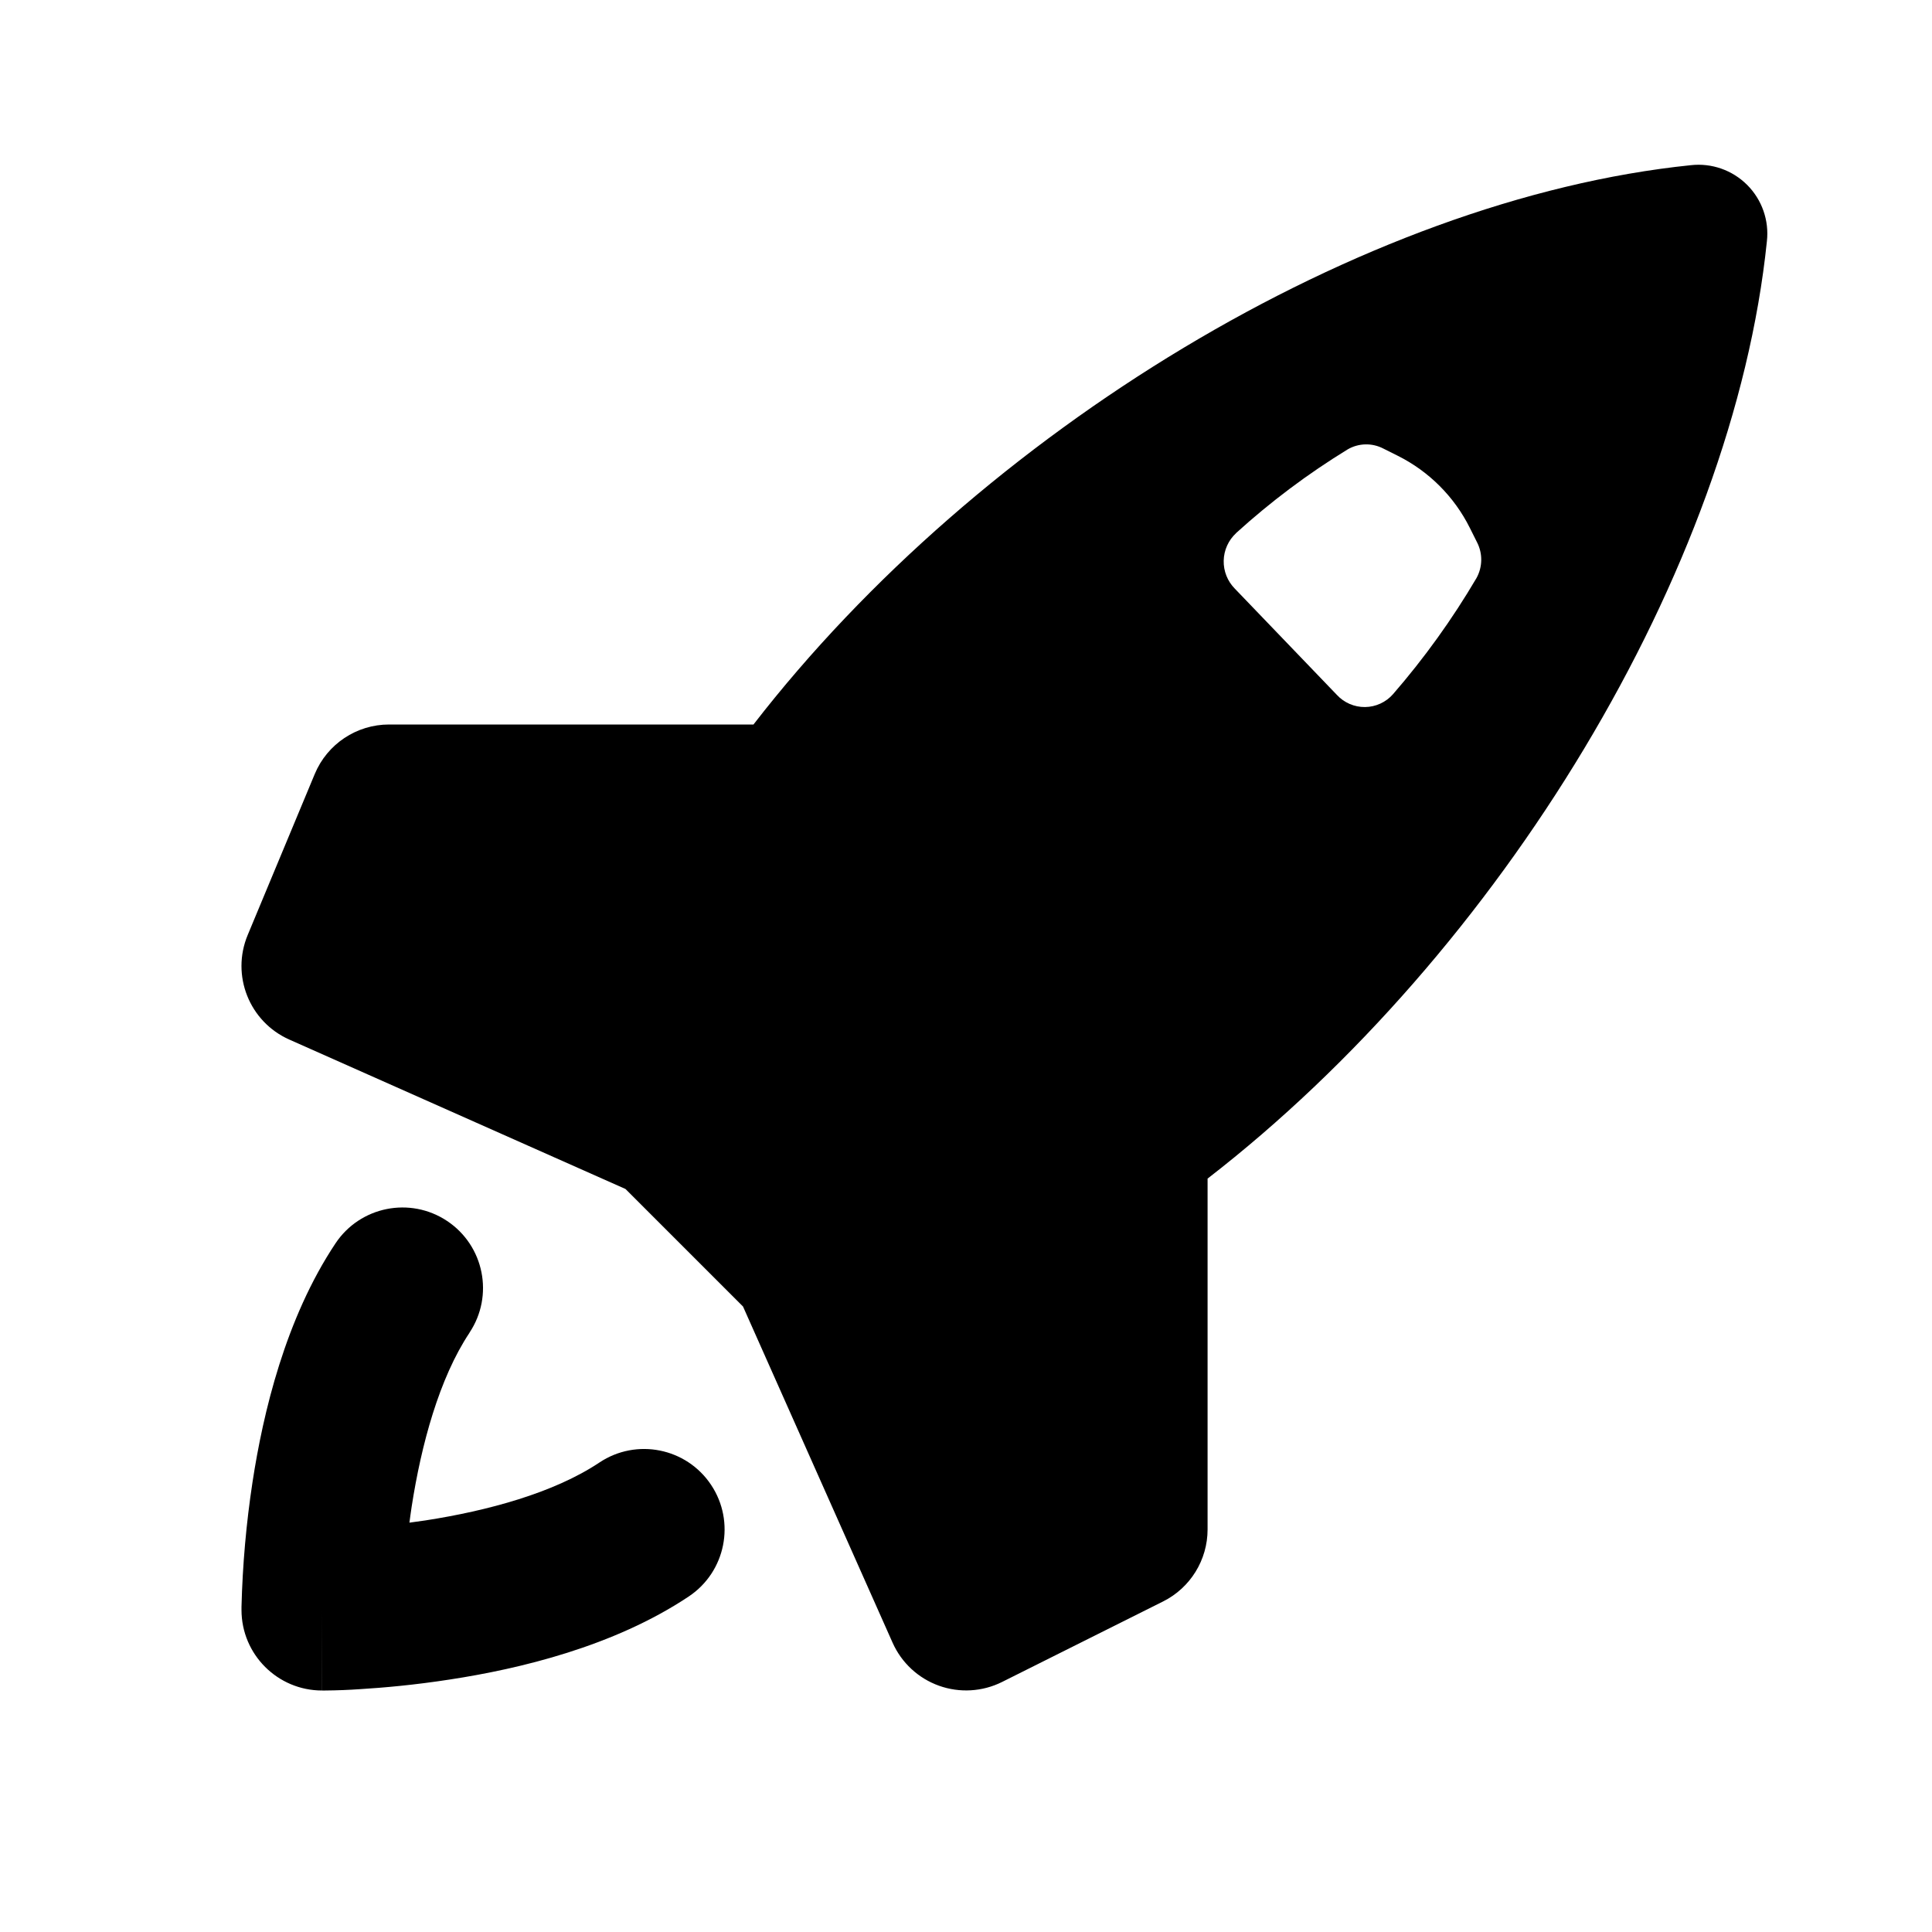
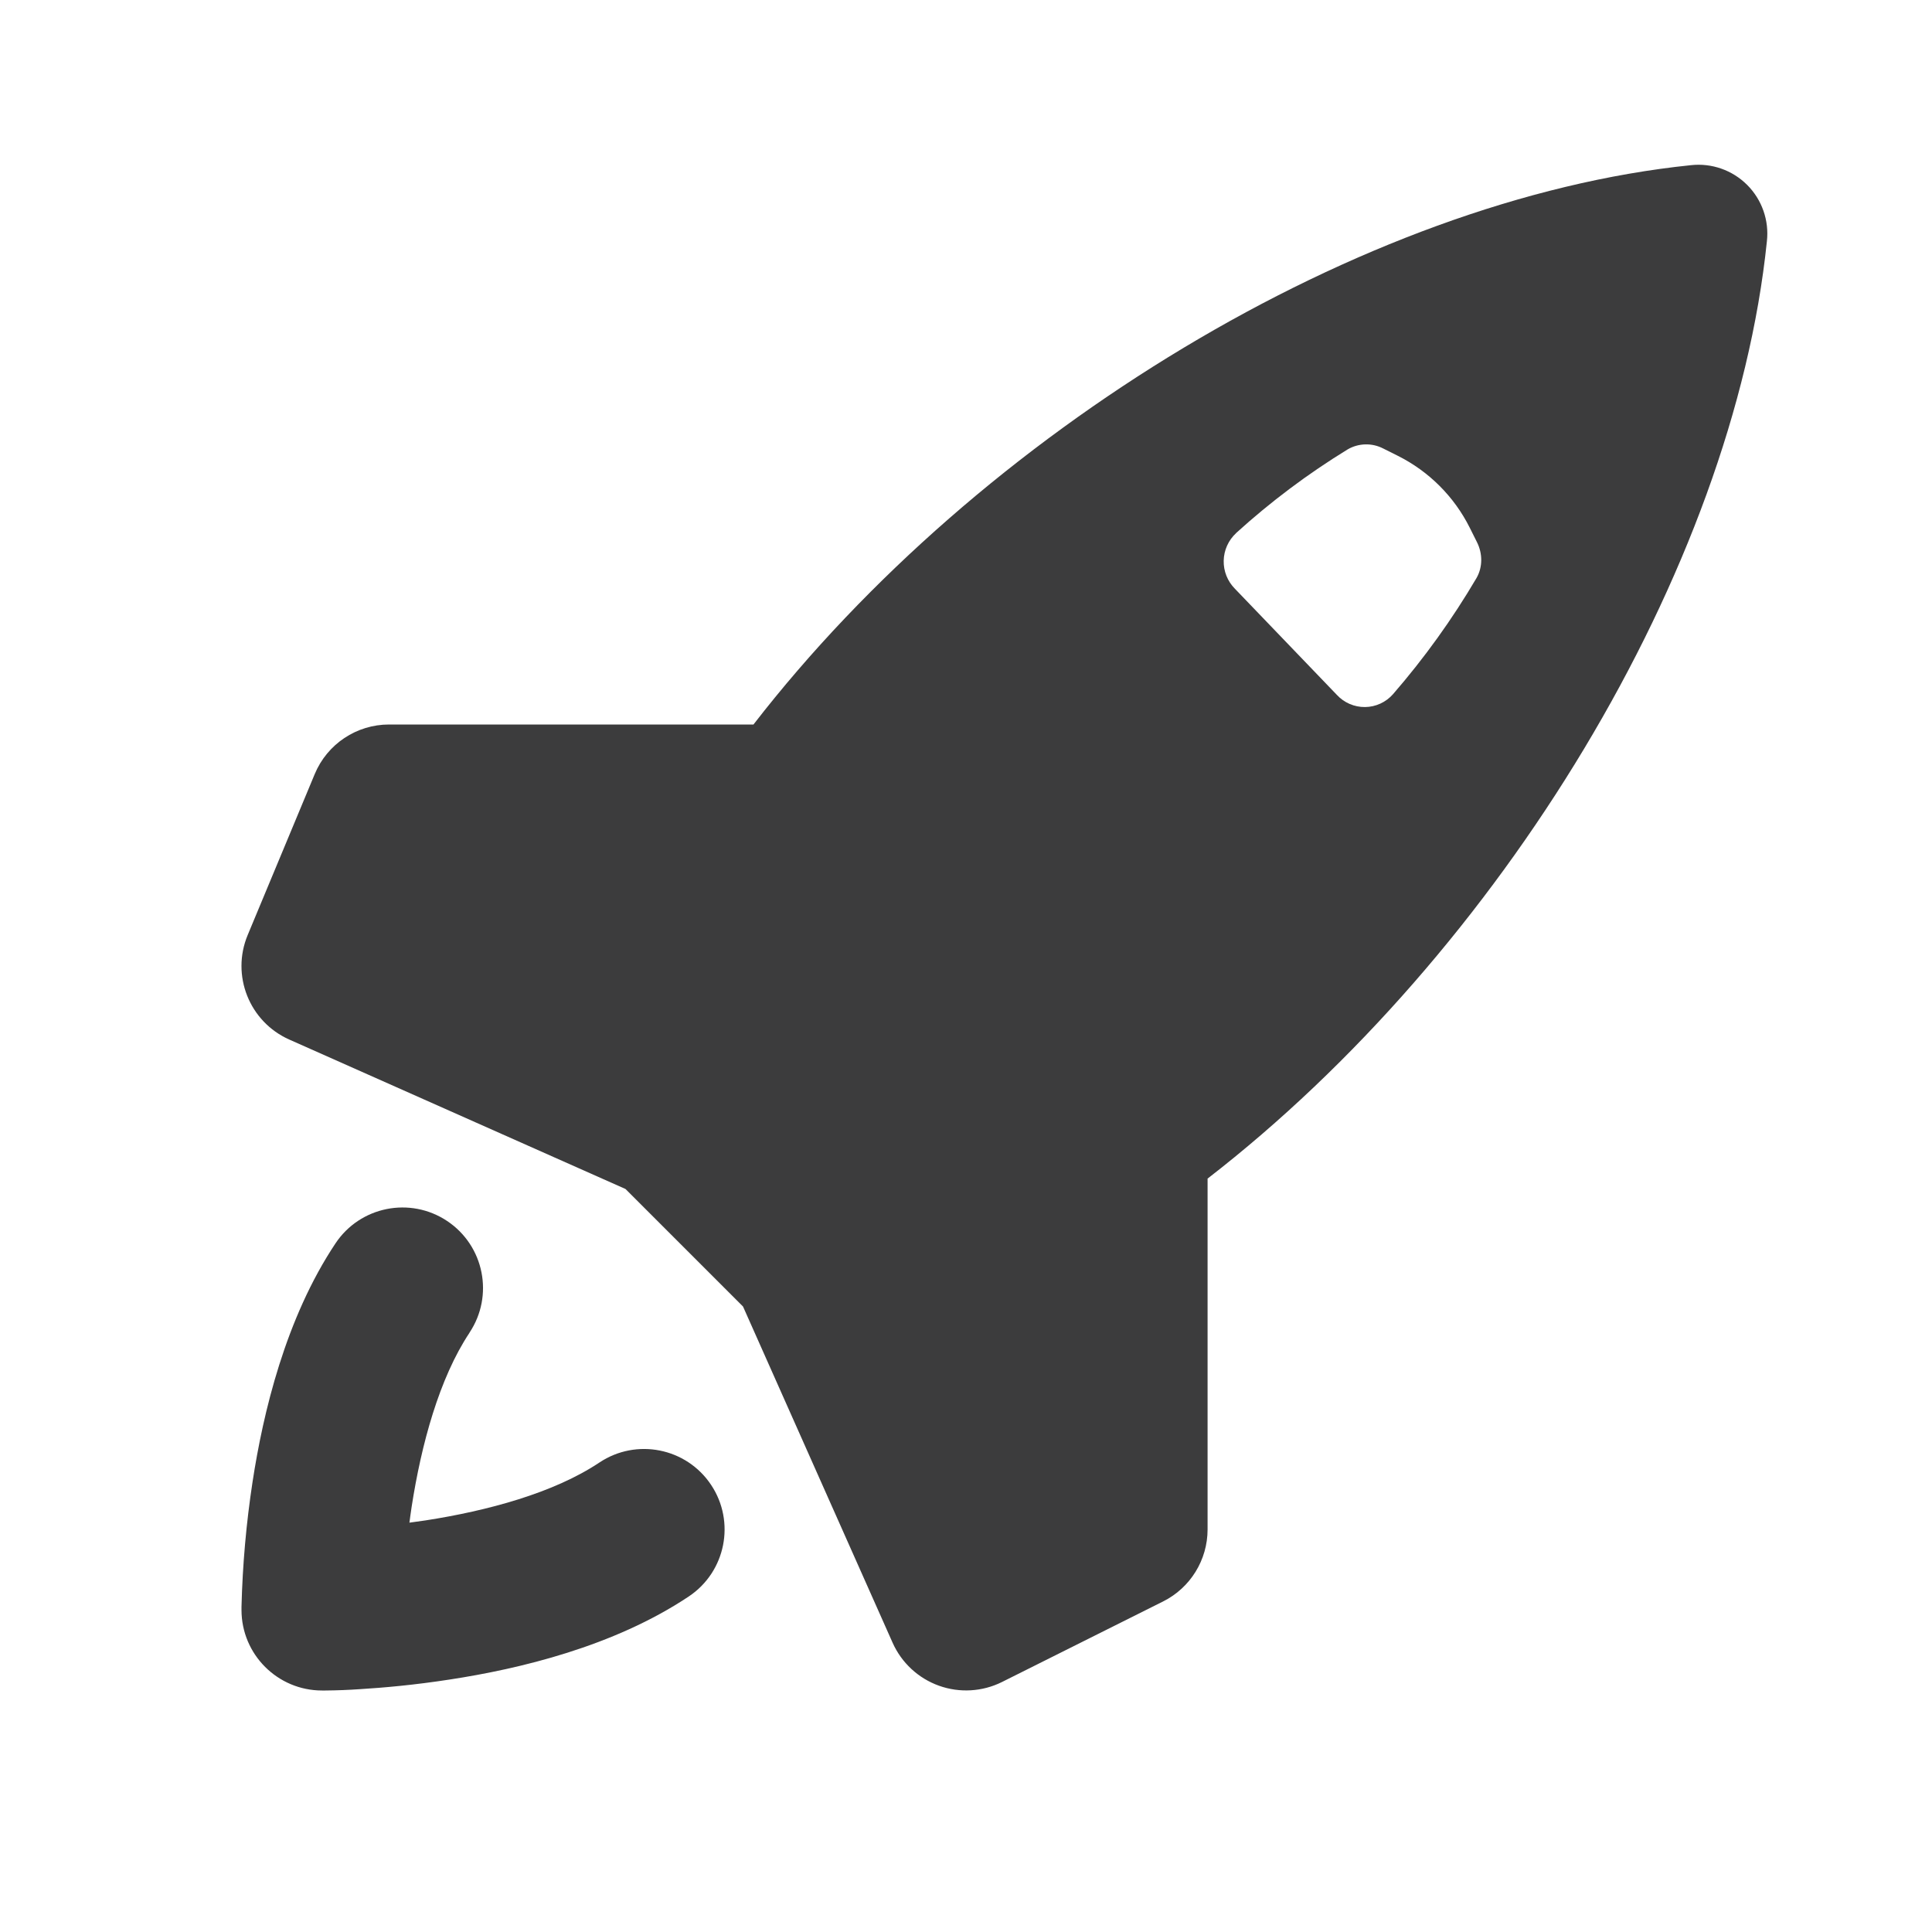
- <svg xmlns="http://www.w3.org/2000/svg" width="24" height="24" viewBox="0 0 24 24">
-   <path fill-rule="evenodd" d="M9.23 16.23l-1.46-1.46-4.176-1.856a1 1 0 0 1-.517-1.299l.833-2A1 1 0 0 1 4.833 9H9.36c2.814-3.637 7.558-6.528 11.644-6.948a.855.855 0 0 1 .945.945c-.42 4.086-3.311 8.83-6.948 11.644V19a1 1 0 0 1-.553.894l-2 1a1 1 0 0 1-1.36-.488L9.23 16.23zm6.125-9.608a9.239 9.239 0 0 1 1.387-1.04.46.46 0 0 1 .442-.01l.18.09a2 2 0 0 1 .894.894l.09.18a.472.472 0 0 1-.006.444 9.724 9.724 0 0 1-1.038 1.444.469.469 0 0 1-.697.008L15.34 7.313a.48.48 0 0 1 .015-.69zm-9.523 9.933a1 1 0 1 0-1.664-1.11c-.623.934-.9 2.109-1.031 2.965A12.319 12.319 0 0 0 3 19.96V20c0 .552.449 1 1 1h.043a6.919 6.919 0 0 0 .433-.017c.28-.017.671-.051 1.115-.12.856-.131 2.031-.408 2.965-1.031a1 1 0 1 0-1.11-1.664c-.566.378-1.391.6-2.16.719a9.6 9.6 0 0 1-.2.028l.005-.037.007-.053a9.54 9.54 0 0 1 .016-.11c.119-.768.342-1.594.719-2.16zM4.001 21L4 20v1zM4 20H3h1z" />
+ <svg xmlns="http://www.w3.org/2000/svg" width="24" height="24" viewBox="0 0 24 24" fill="none">
+   <path fill-rule="evenodd" clip-rule="evenodd" d="M9.23 16.23l-1.46-1.46-4.176-1.856a1 1 0 0 1-.517-1.299l.833-2A1 1 0 0 1 4.833 9H9.36c2.814-3.637 7.558-6.528 11.644-6.948a.855.855 0 0 1 .945.945c-.42 4.086-3.311 8.83-6.948 11.644V19a1 1 0 0 1-.553.894l-2 1a1 1 0 0 1-1.36-.488L9.23 16.23zm6.125-9.608a9.24 9.24 0 0 1 1.387-1.04.46.46 0 0 1 .442-.01l.18.09a2 2 0 0 1 .894.894l.09.18c.07.141.072.307-.006.444a9.725 9.725 0 0 1-1.038 1.444.469.469 0 0 1-.697.008L15.34 7.313a.48.48 0 0 1 .015-.69zm-9.523 9.933a1 1 0 1 0-1.664-1.11c-.623.934-.9 2.109-1.031 2.965A12.318 12.318 0 0 0 3 19.96V20c0 .552.449 1 1 1H4.043a6.92 6.92 0 0 0 .433-.017c.28-.017.671-.051 1.115-.12.856-.131 2.031-.408 2.965-1.031a1 1 0 1 0-1.11-1.664c-.566.378-1.391.6-2.16.719a9.59 9.59 0 0 1-.2.028l.005-.037.007-.053.016-.11c.119-.768.342-1.594.719-2.16z" fill="#0C0C0D" fill-opacity=".8" />
</svg>
